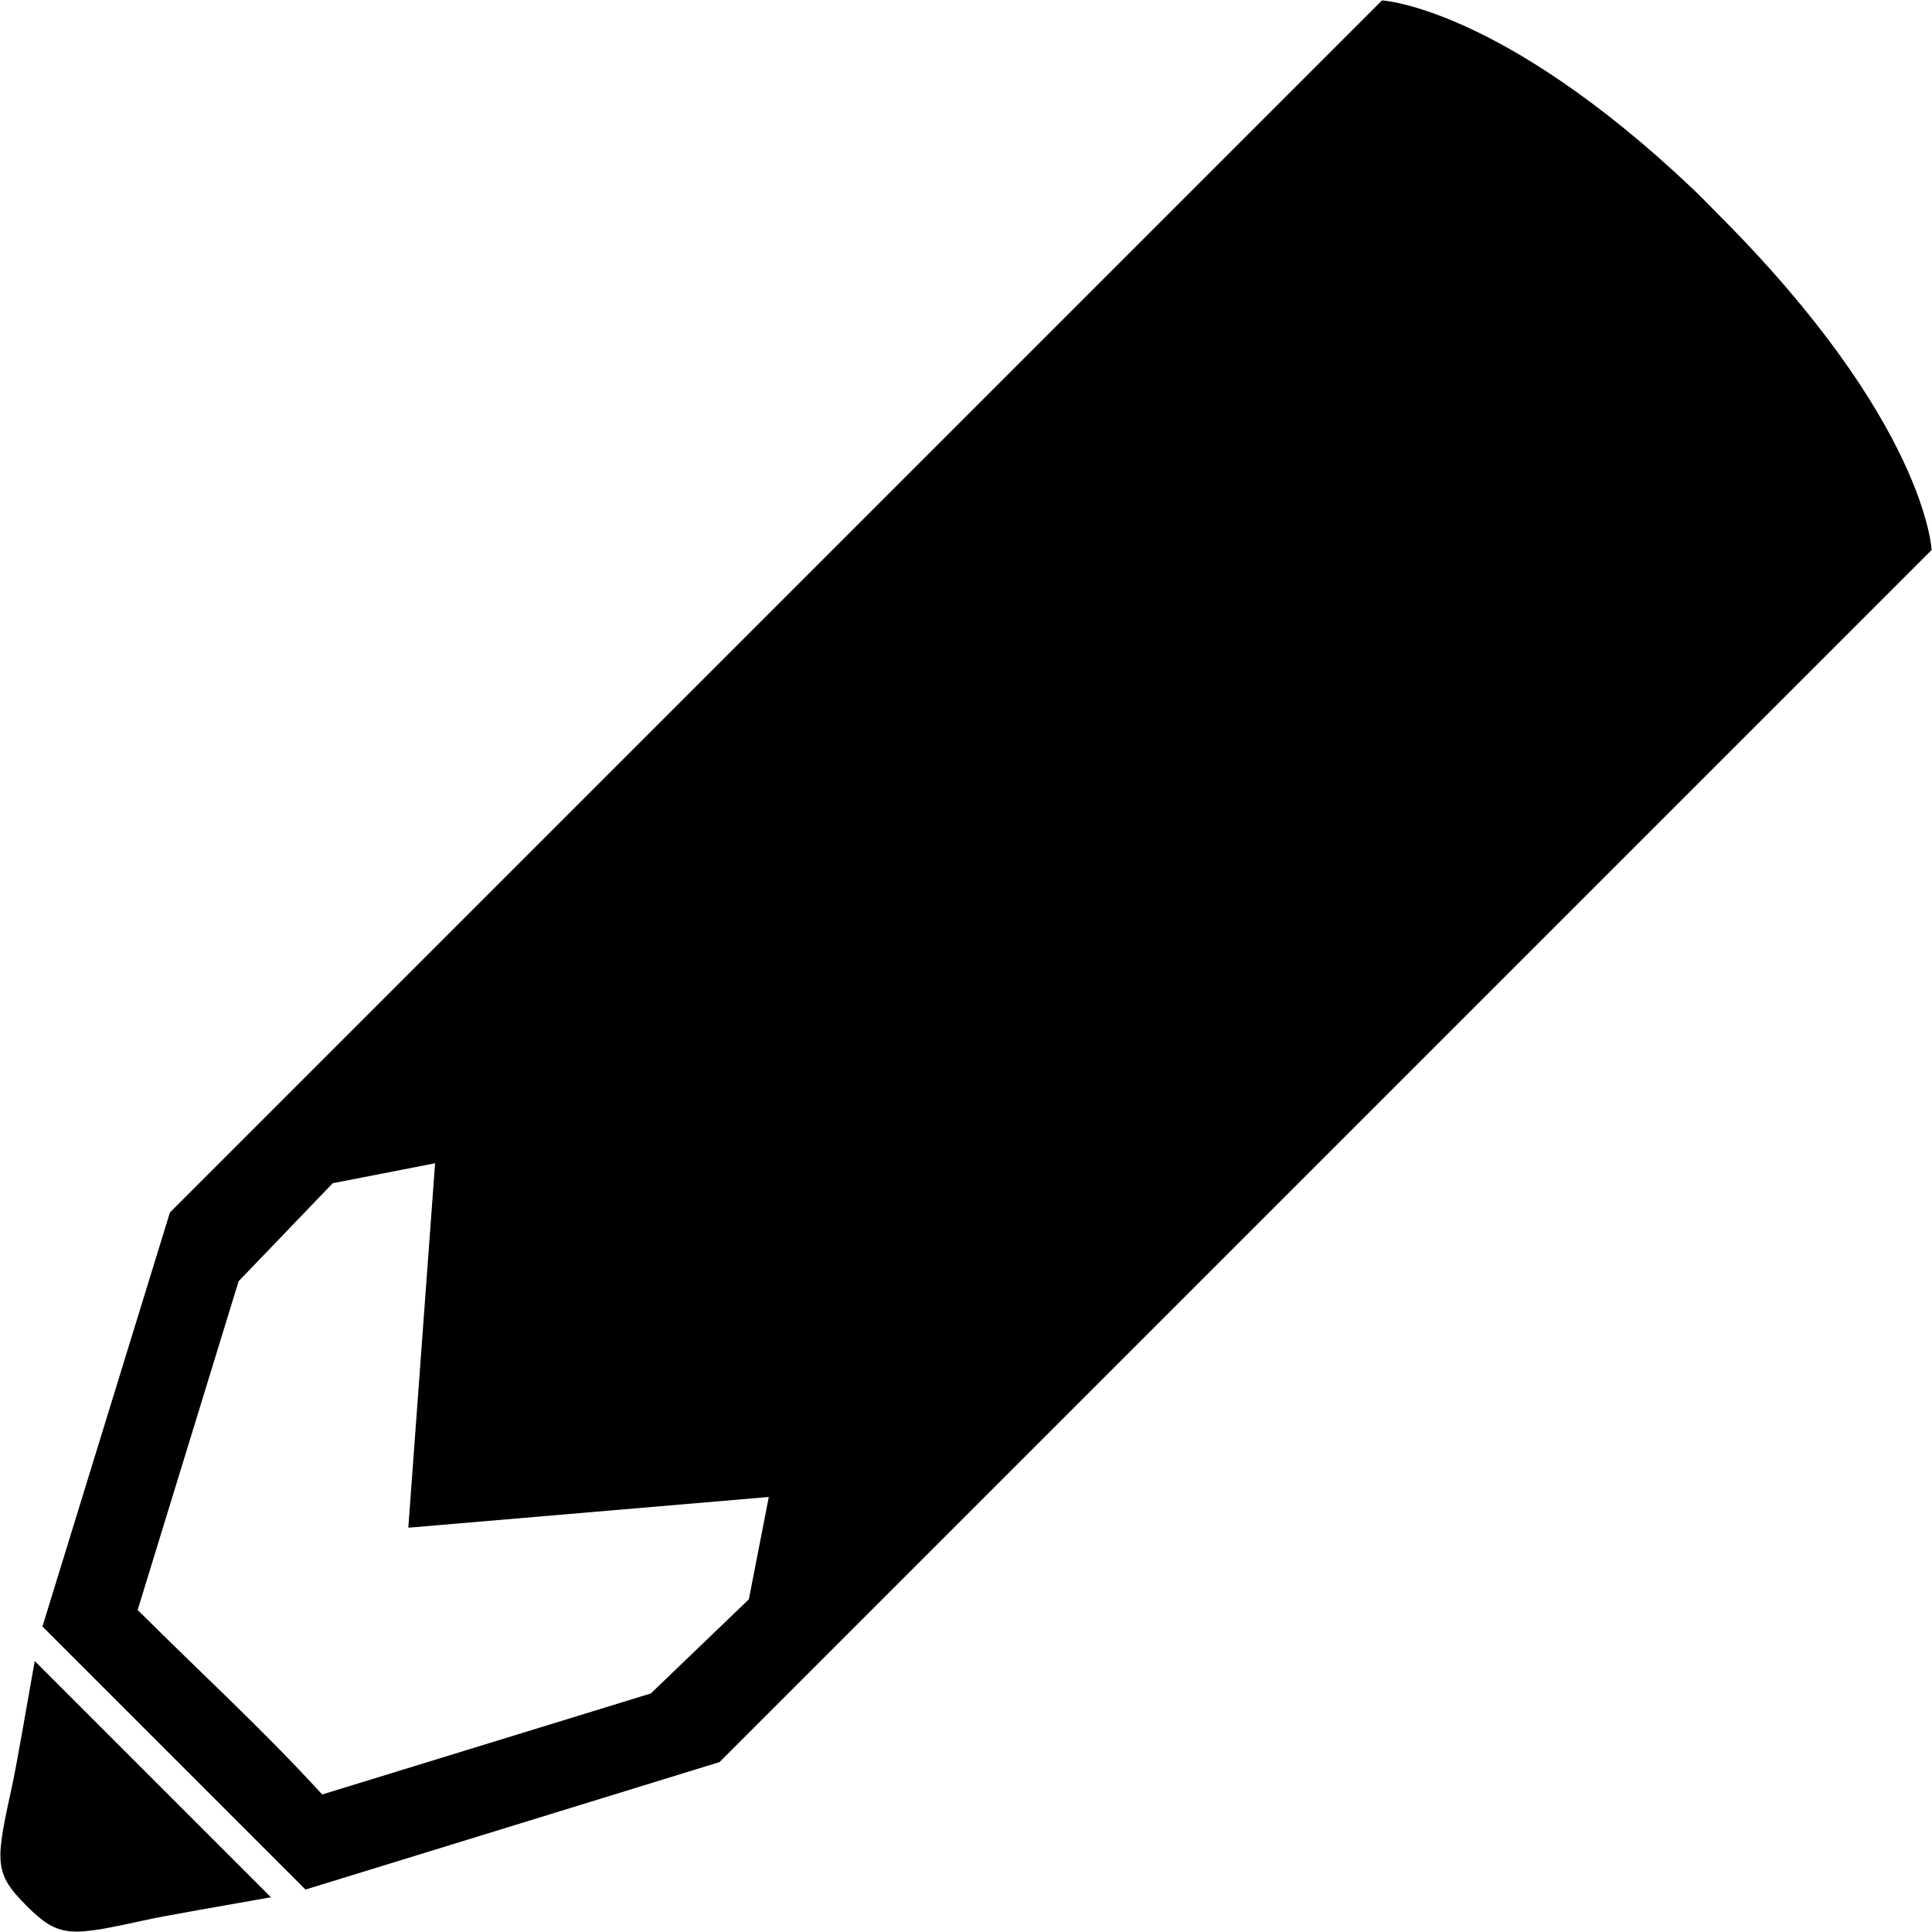
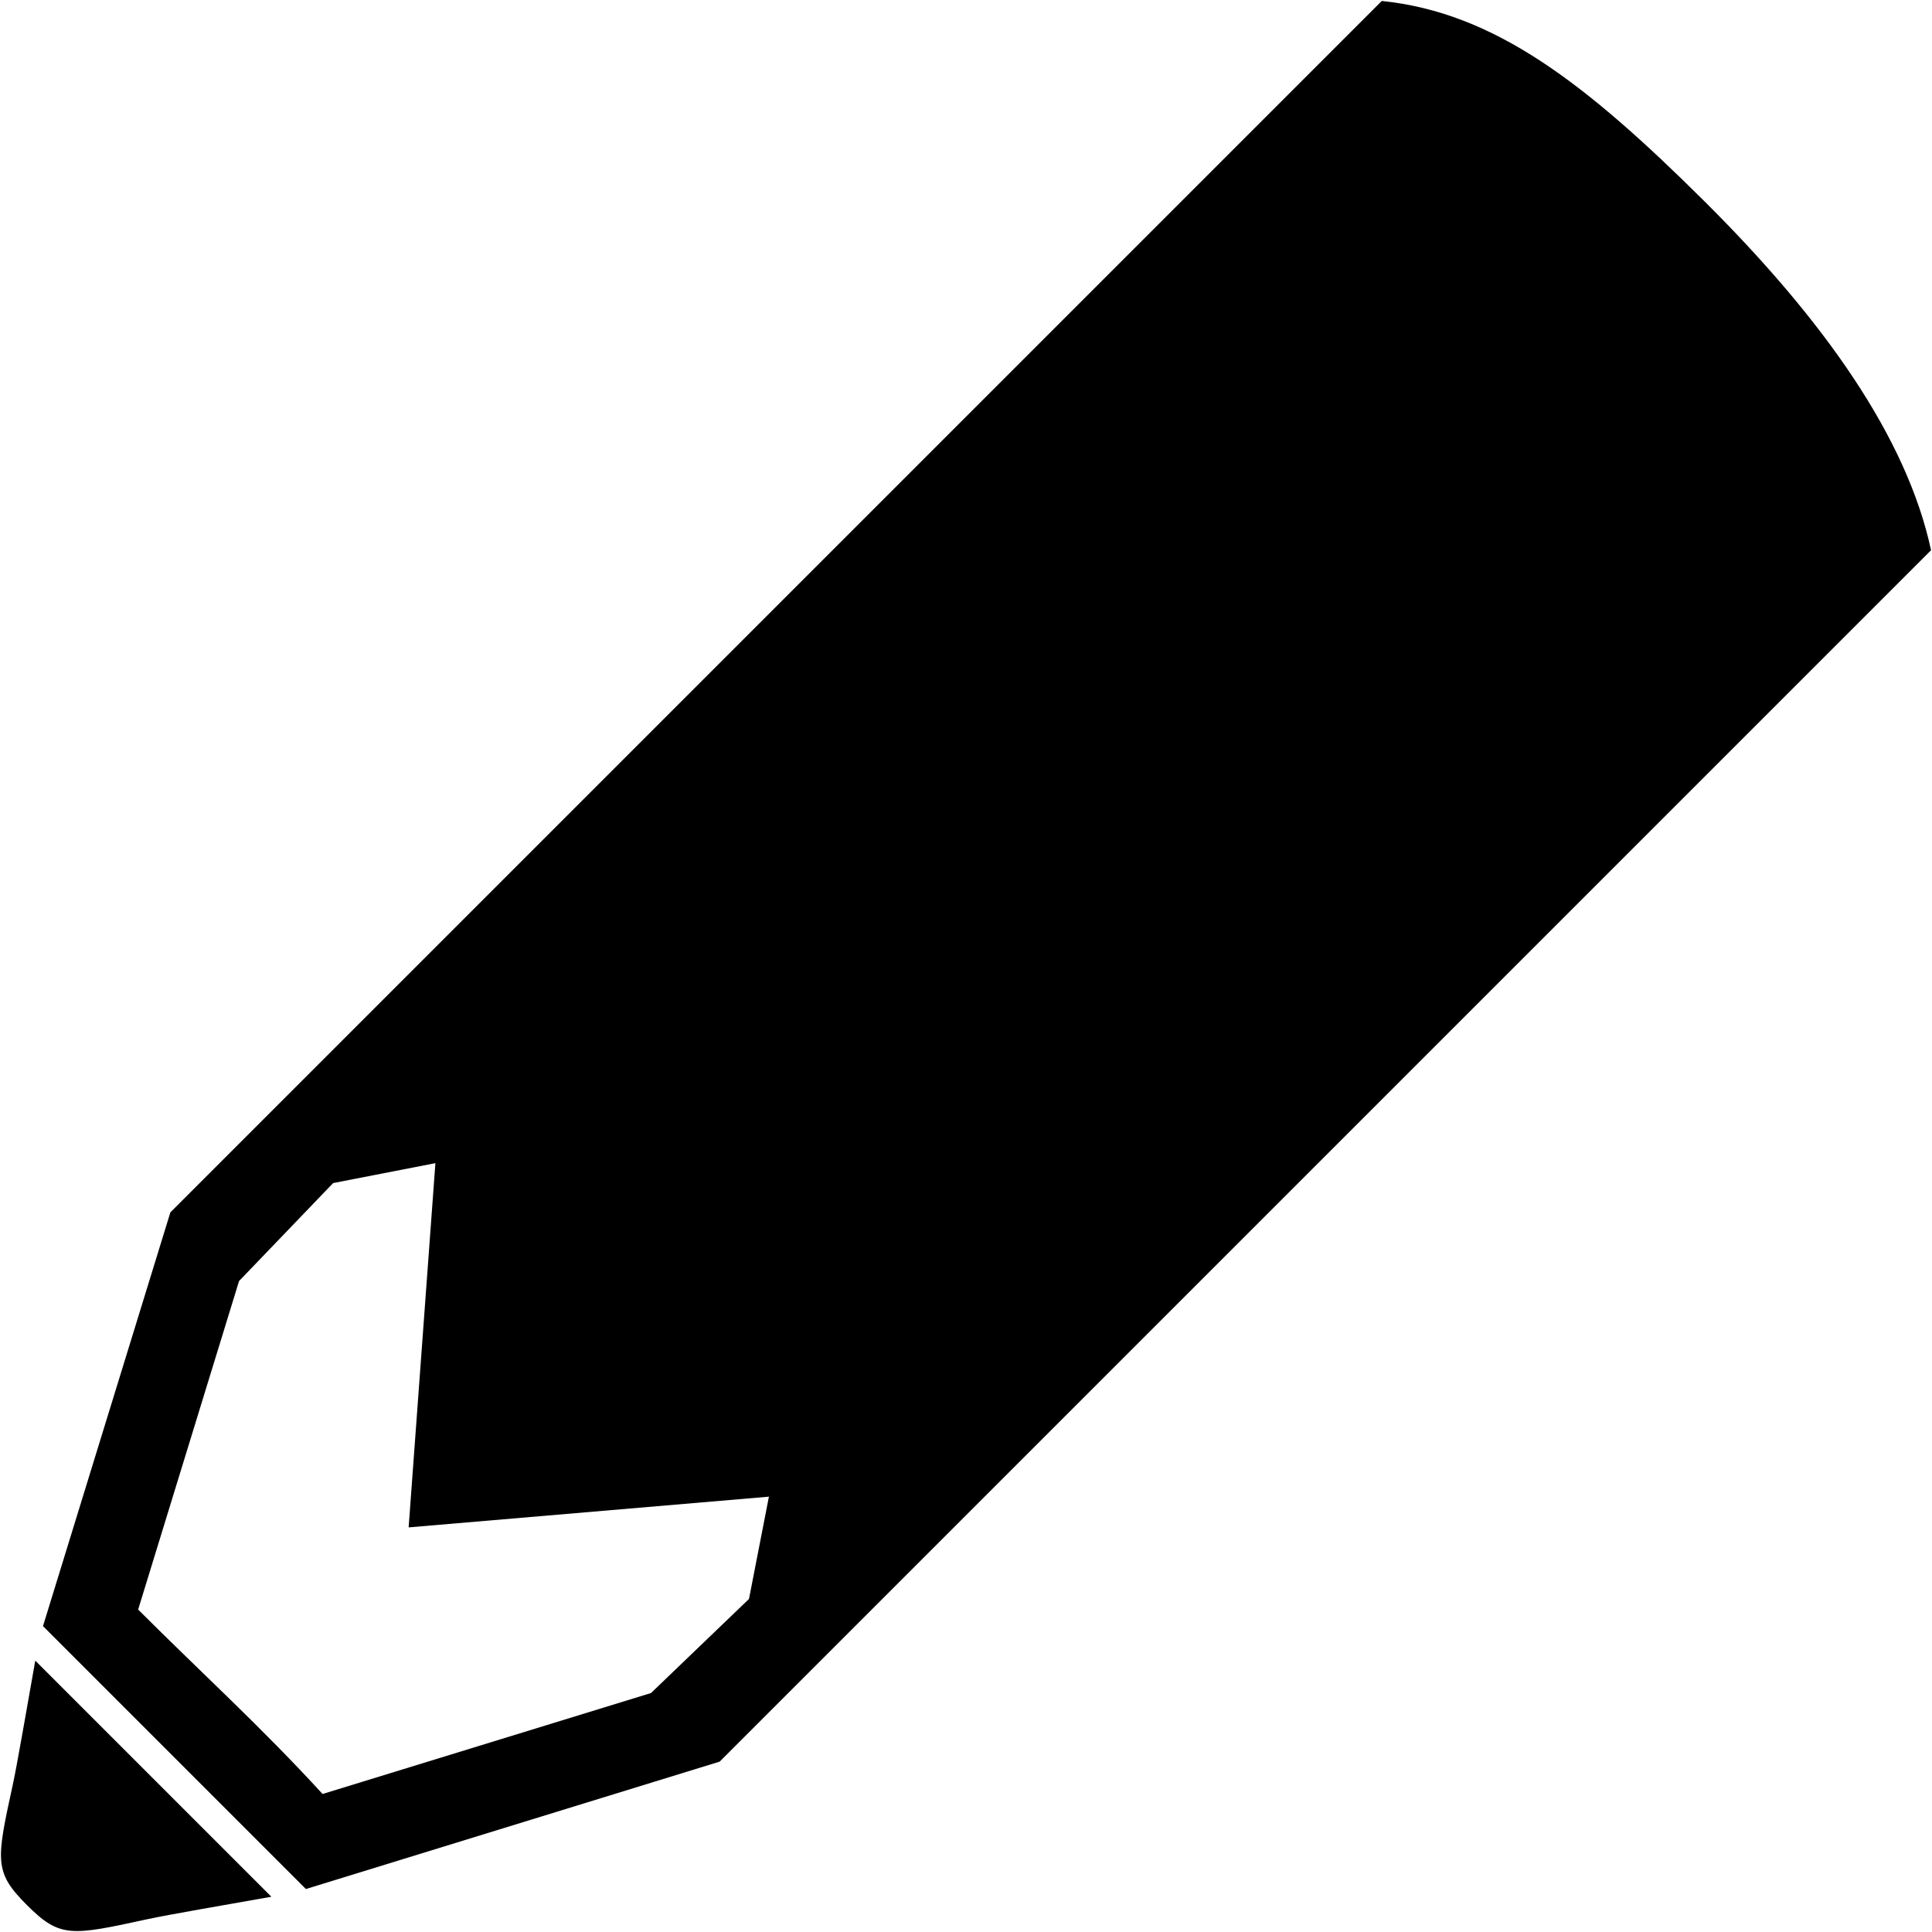
<svg xmlns="http://www.w3.org/2000/svg" width="1000" height="1000" id="svg3446" version="1.1">
  <defs id="defs3448" />
  <g id="layer1" transform="translate(0,-52.36218)">
-     <g style="display:inline" transform="matrix(33.09714,33.09714,-29.45038,29.45038,27890.471,-7707.408)" id="g24806">
-       <g transform="translate(5.2868997e-6,-0.3064589)" id="g24798">
-         <rect transform="matrix(0.6291952,-0.7071068,0.6291952,0.7071068,-488.139,-27.24849)" y="593.71" x="-301.225" height="24" width="24" id="rect4004" style="fill:none;stroke:none;display:inline" />
-         <g id="g4008" transform="matrix(-0.1135851,-0.1135851,0.1177838,-0.1177838,-390.3913,647.7732)" style="fill:#2e3436">
-           <g id="g24779" transform="matrix(0.7071068,-0.6819005,0.7332448,0.7071068,-522.8272,-0.06897377)" style="fill:#2e3436">
-             <path style="font-size:medium;font-style:normal;font-variant:normal;font-weight:normal;font-stretch:normal;text-indent:0;text-align:start;text-decoration:none;line-height:normal;letter-spacing:normal;word-spacing:normal;text-transform:none;direction:ltr;block-progression:tb;writing-mode:lr-tb;text-anchor:start;baseline-shift:baseline;color:#000000;fill:#000000;fill-opacity:1;stroke:none;stroke-width:2;marker:none;visibility:visible;display:inline;overflow:visible;enable-background:accumulate;font-family:Sans;-inkscape-font-specification:Sans" d="M 89.594,76.312 C 86.619,76.403 85.625,77.406 85.625,77.406 l 0,21.688 2.281,4.844 c 1.396,0 2.792,0 4.188,0 l 2.281,-4.844 0,-21.688 c 0,0 -1.058,-1.094 -4.375,-1.094 -0.15,2e-6 -0.266,-0.004 -0.406,0 z m -2.25,19.969 2.688,3.5 2.625,-3.5 0.656,1.094 -0.031,1.719 -1.812,3.844 c -1.016,-0.051 -1.944,0 -2.938,0 L 86.719,99.094 86.688,97.375 z" transform="matrix(-6.114921,0,-1.2626709e-8,-5.896942,288.843,1139.301)" id="path24747" />
-             <path style="fill:#000000;fill-rule:evenodd;stroke:none" d="m -273,524.156 23,0 c -1.783,-2.768 -4.169,-6.422 -4.938,-7.719 -2.915,-4.917 -3.338,-5.625 -6.562,-5.625 -3.225,0 -3.647,0.708 -6.562,5.625 -0.769,1.297 -3.155,4.951 -4.938,7.719 z" id="path4017" />
-           </g>
-           <g transform="matrix(-0.7071068,0.6819005,0.7332448,0.7071068,-892.6439,356.5649)" id="g24783" style="fill:#2e3436" />
+     <g id="g24798" transform="matrix(33.07797,33.07791,-29.43332,29.43327,27883.627,-7711.63)">
+       <g style="fill:#2e3436" transform="matrix(-0.1135851,-0.1135851,0.1177838,-0.1177838,-390.3913,647.7732)" id="g4008">
+         <g style="fill:#2e3436" transform="matrix(0.7071068,-0.6819005,0.7332448,0.7071068,-522.8272,-0.06897377)" id="g24779">
+           <path id="path24747" transform="matrix(-6.114921,0,-1.2626709e-8,-5.896942,288.843,1139.301)" d="m 85.625,77.406 0,21.688 2.281,4.844 4.188,0 2.281,-4.844 0,-21.688 c -1.09,-0.792 -2.685,-1.101 -4.582,-1.095 -1.896,0.006 -3.18,0.192 -4.168,1.095 z m 1.719,18.875 2.688,3.5 2.625,-3.5 0.656,1.094 -0.031,1.719 -1.812,3.844 c -1.016,-0.051 -1.944,0 -2.938,0 L 86.719,99.094 86.688,97.375 Z" style="color:#000000;font-style:normal;font-variant:normal;font-weight:normal;font-stretch:normal;font-size:medium;line-height:normal;font-family:Sans;-inkscape-font-specification:Sans;text-indent:0;text-align:start;text-decoration:none;text-decoration-line:none;letter-spacing:normal;word-spacing:normal;text-transform:none;direction:ltr;block-progression:tb;writing-mode:lr-tb;baseline-shift:baseline;text-anchor:start;display:inline;overflow:visible;visibility:visible;fill:#000000;fill-opacity:1;stroke:none;stroke-width:2;marker:none;enable-background:accumulate" />
+           <path id="path4017" d="m -273,524.156 23,0 c -1.783,-2.768 -4.169,-6.422 -4.938,-7.719 -2.915,-4.917 -3.338,-5.625 -6.562,-5.625 -3.225,0 -3.647,0.708 -6.562,5.625 -0.769,1.297 -3.155,4.951 -4.938,7.719 z" style="fill:#000000;fill-rule:evenodd;stroke:none" />
        </g>
+         <g style="fill:#2e3436" id="g24783" transform="matrix(-0.7071068,0.6819005,0.7332448,0.7071068,-892.6439,356.5649)" />
      </g>
    </g>
  </g>
</svg>
